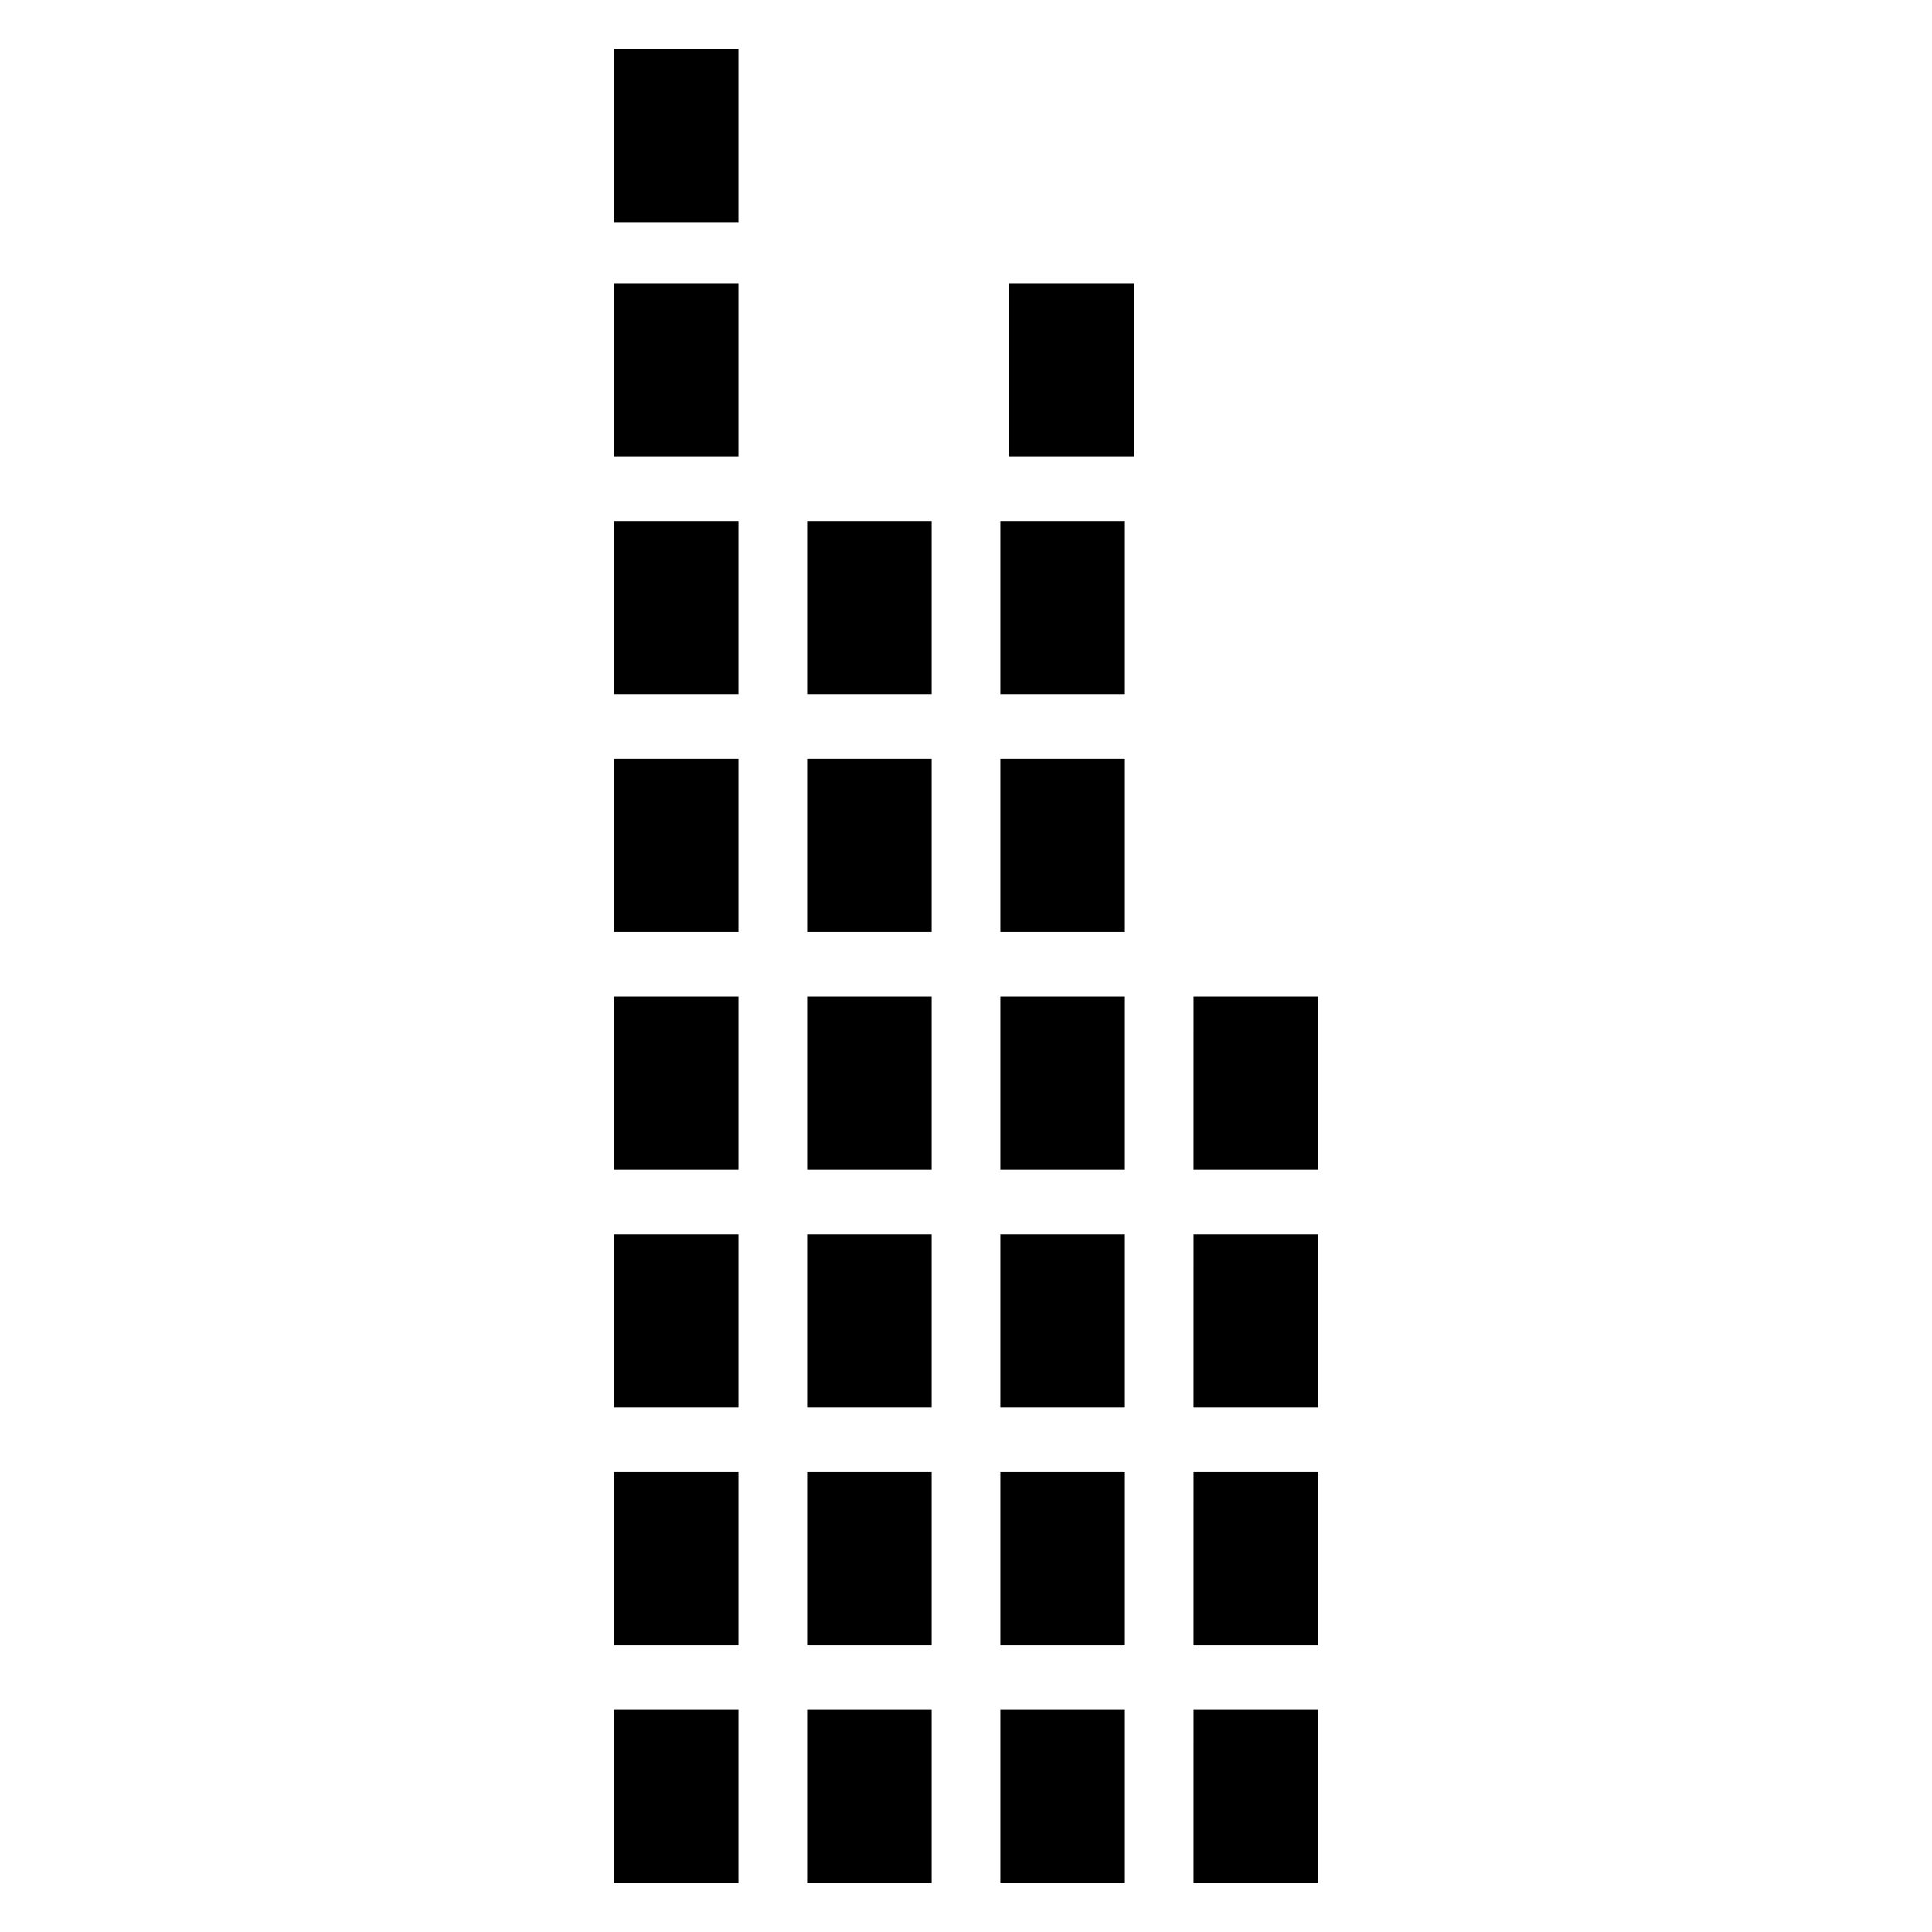
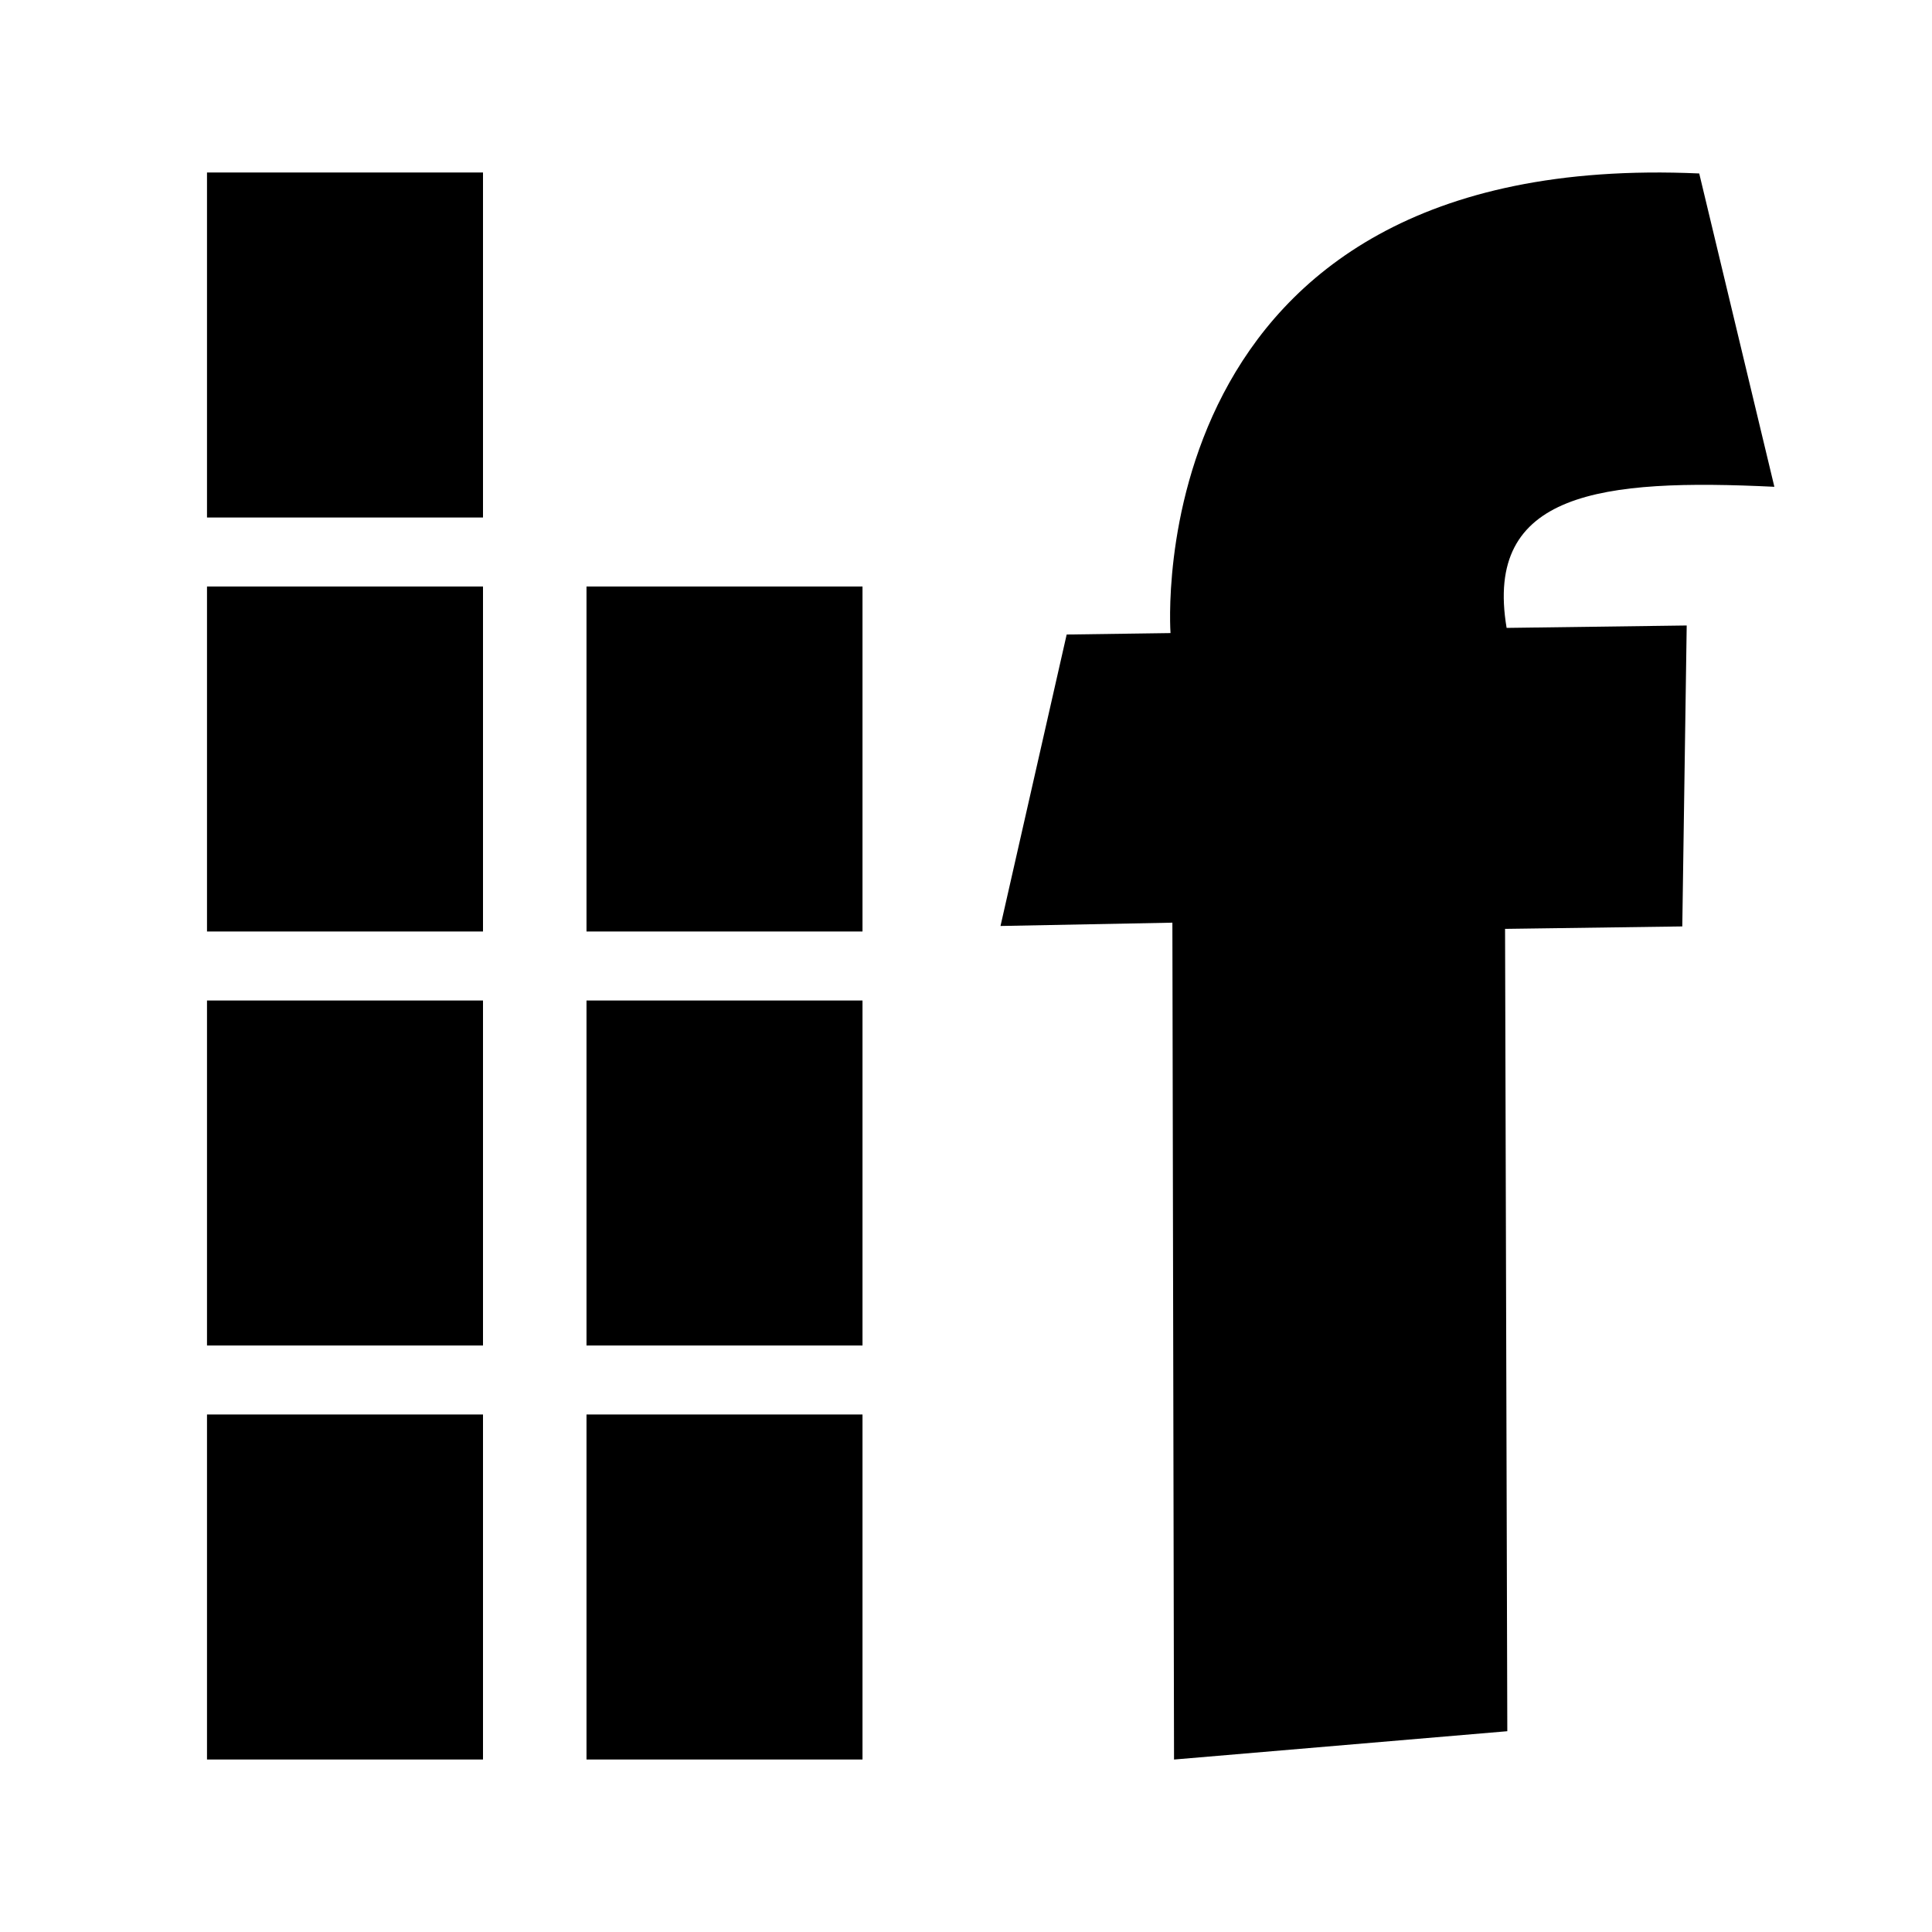
- <svg xmlns="http://www.w3.org/2000/svg" width="130" height="130" xml:space="preserve" style="clip-rule:evenodd;fill-rule:evenodd;stroke-linejoin:round;stroke-miterlimit:1.414">
-   <path style="fill:#000;fill-opacity:1;stroke-width:1.015" d="M67.912 19.057h8.377V30.71h-8.377zM41.312 3.29h8.377v11.653h-8.377zm39 63.767h8.376V78.71h-8.377Zm-13 0h8.377V78.71h-8.377zm-13 0h8.377V78.71h-8.377zm26 48h8.376v11.653h-8.377Zm-13 0h8.377v11.653h-8.377zm-13 0h8.377v11.653h-8.377zm-13 0h8.377v11.653h-8.377zm0-16h8.377v11.653h-8.377zm13 0h8.377v11.653h-8.377zm13 0h8.377v11.653h-8.377zm13 0h8.376v11.653h-8.377Zm0-16h8.376V94.71h-8.377Zm-13 0h8.377V94.71h-8.377zm-13 0h8.377V94.71h-8.377zm-13 0h8.377V94.71h-8.377zm0-16h8.377V78.71h-8.377zm26-16h8.377V62.71h-8.377zm-13 0h8.377V62.71h-8.377zm-13 0h8.377V62.71h-8.377zm26-16h8.377V46.71h-8.377zm-13 0h8.377V46.71h-8.377zm-13 0h8.377V46.71h-8.377zm0-16h8.377V30.71h-8.377z" />
+ <svg xmlns="http://www.w3.org/2000/svg" width="56" height="56" xml:space="preserve">
+   <path style="fill:#000;stroke-width:8;stroke-linecap:square;stroke-linejoin:bevel;stroke-dashoffset:.4;paint-order:markers stroke fill;stop-color:#000" d="M6 41h8v10H6z" />
+   <path d="m34.03 51.001-.048-24.257L29 26.84l1.918-8.448 3.01-.042S32.902 4.293 49.253 5.028l2.178 9.082c-5.02-.244-8.426.15-7.761 4.09l5.22-.07-.128 8.723-5.137.071.065 23.256z" style="clip-rule:evenodd;fill:#000;fill-rule:evenodd;stroke-width:1;stroke-linejoin:round;stroke-miterlimit:1.414" />
+   <path style="fill:#000;stroke-width:8;stroke-linecap:square;stroke-linejoin:bevel;stroke-dashoffset:.4;paint-order:markers stroke fill;stop-color:#000" d="M17 41h8v10h-8zM6 29h8v10H6zm11 0h8v10h-8zM6 17h8v10H6zm11 0h8v10h-8zM6 5h8v10H6z" />
</svg>
